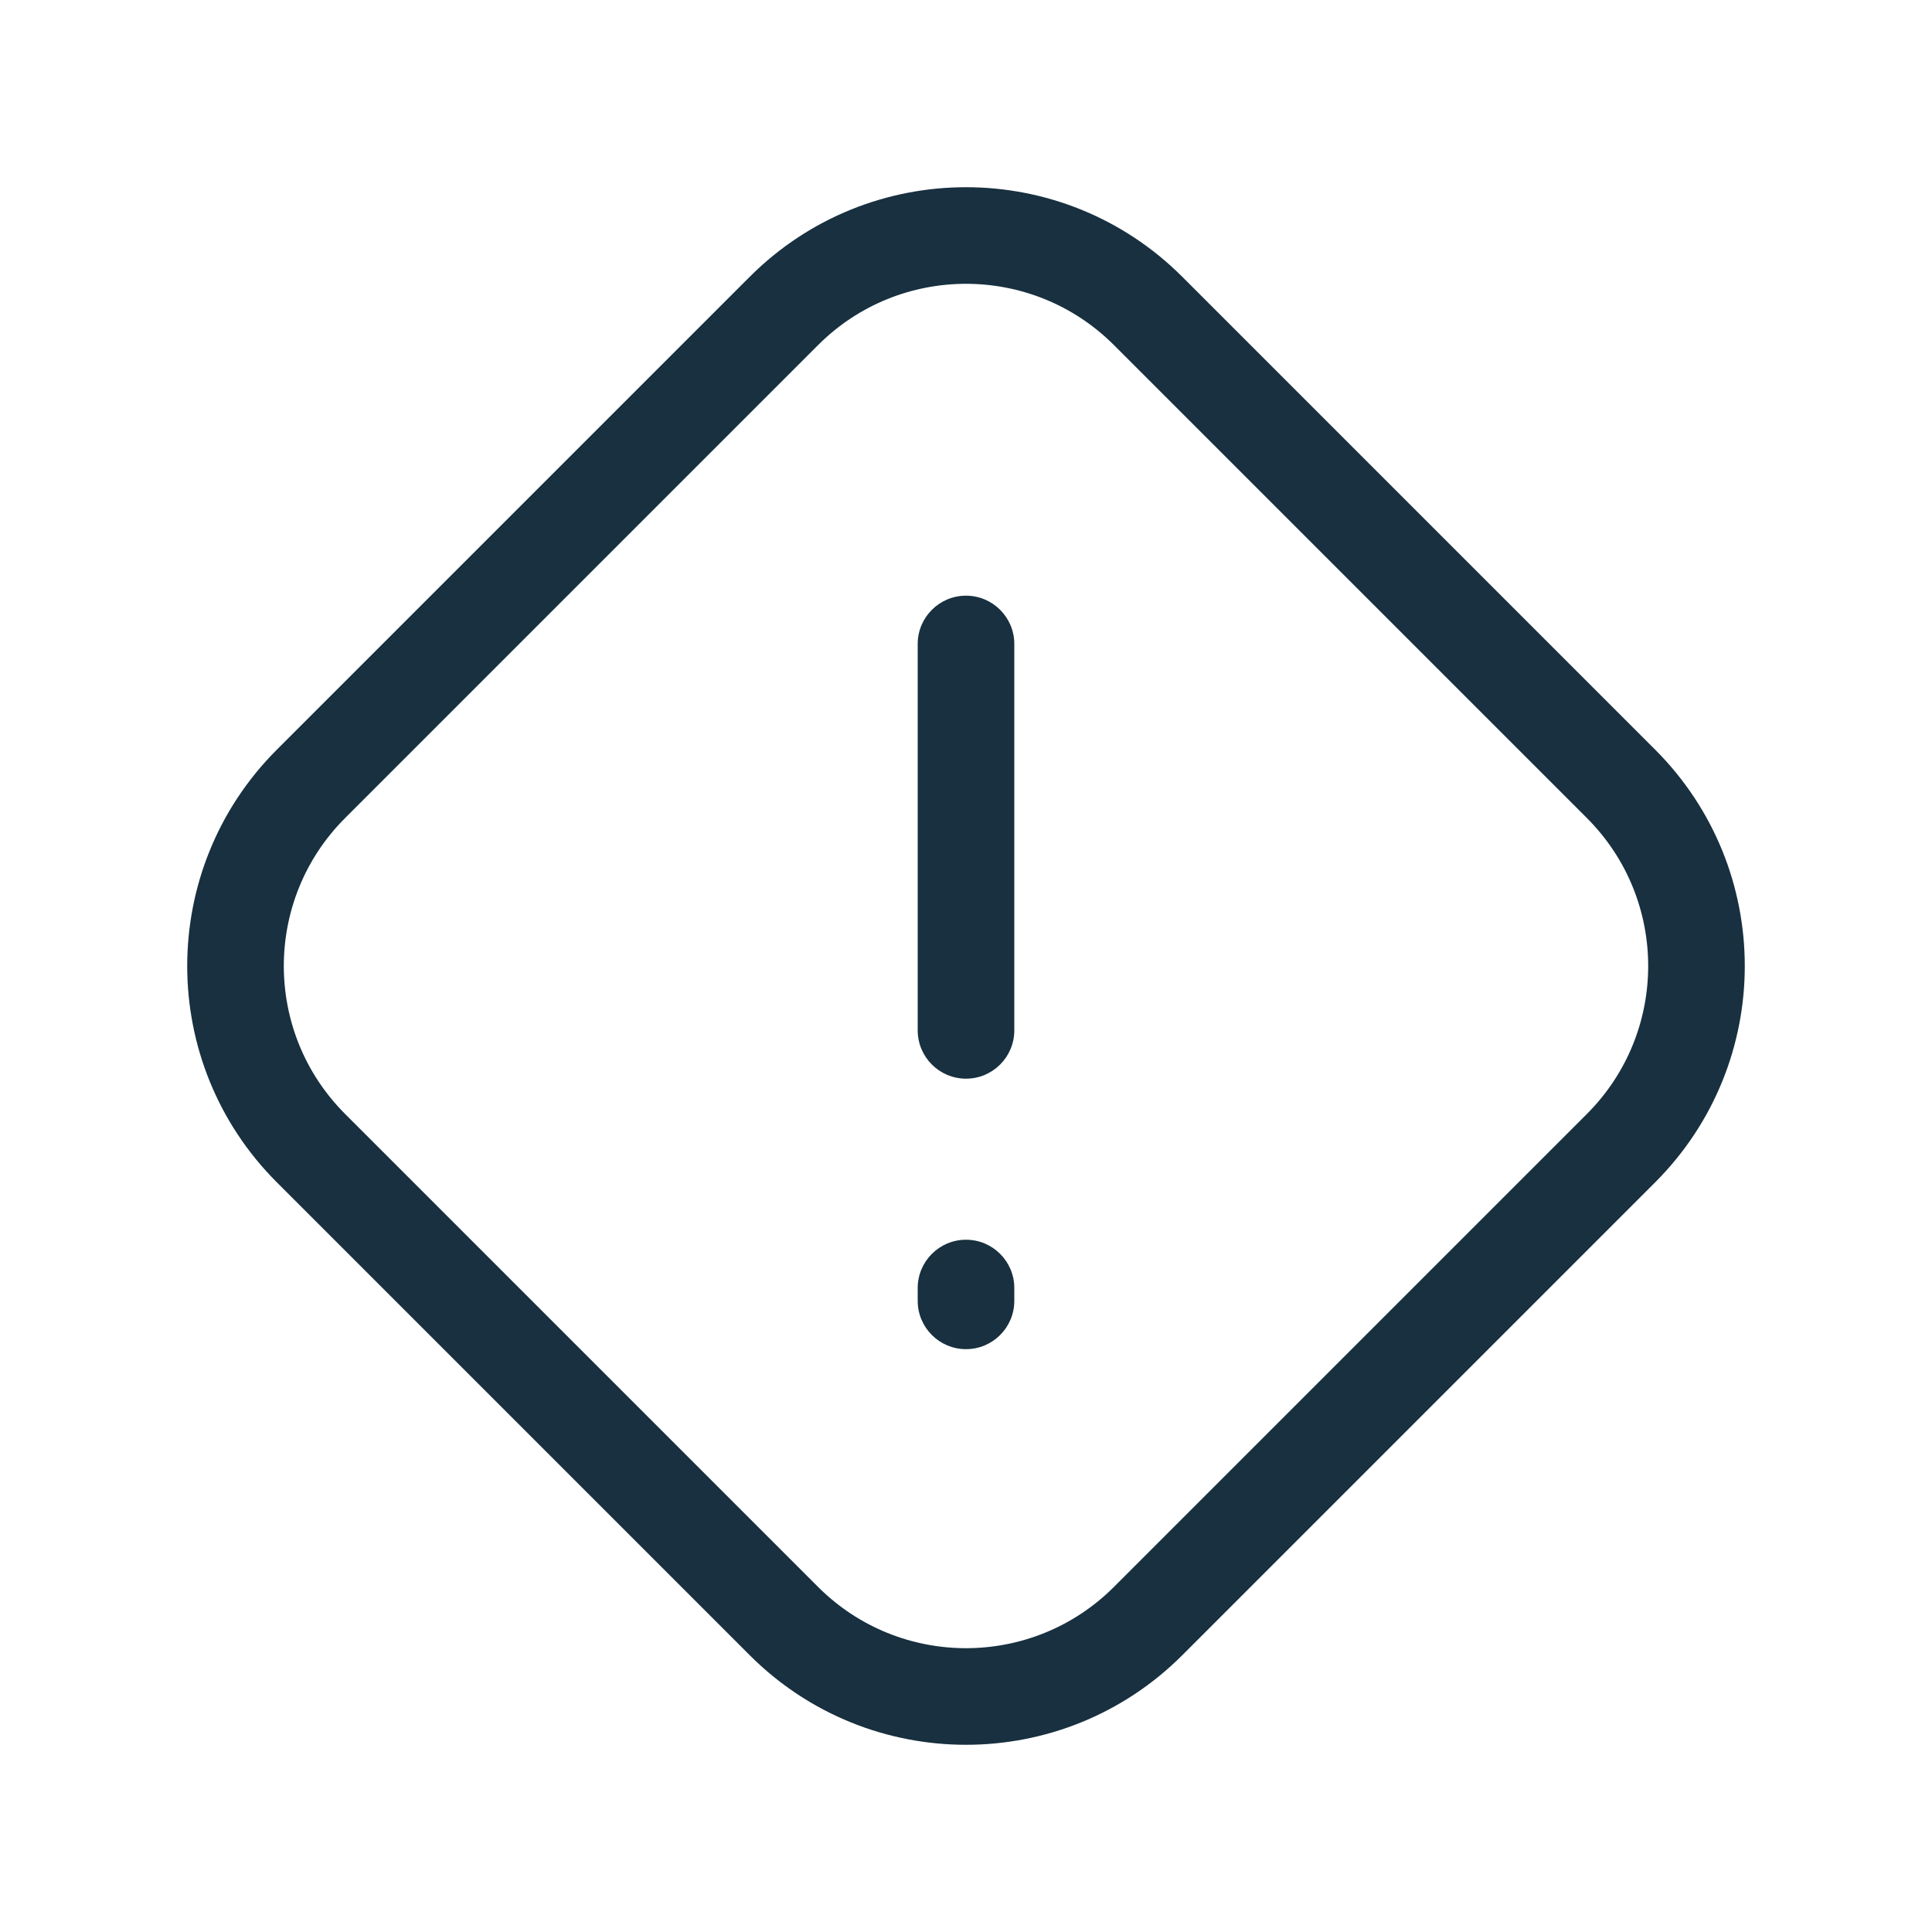
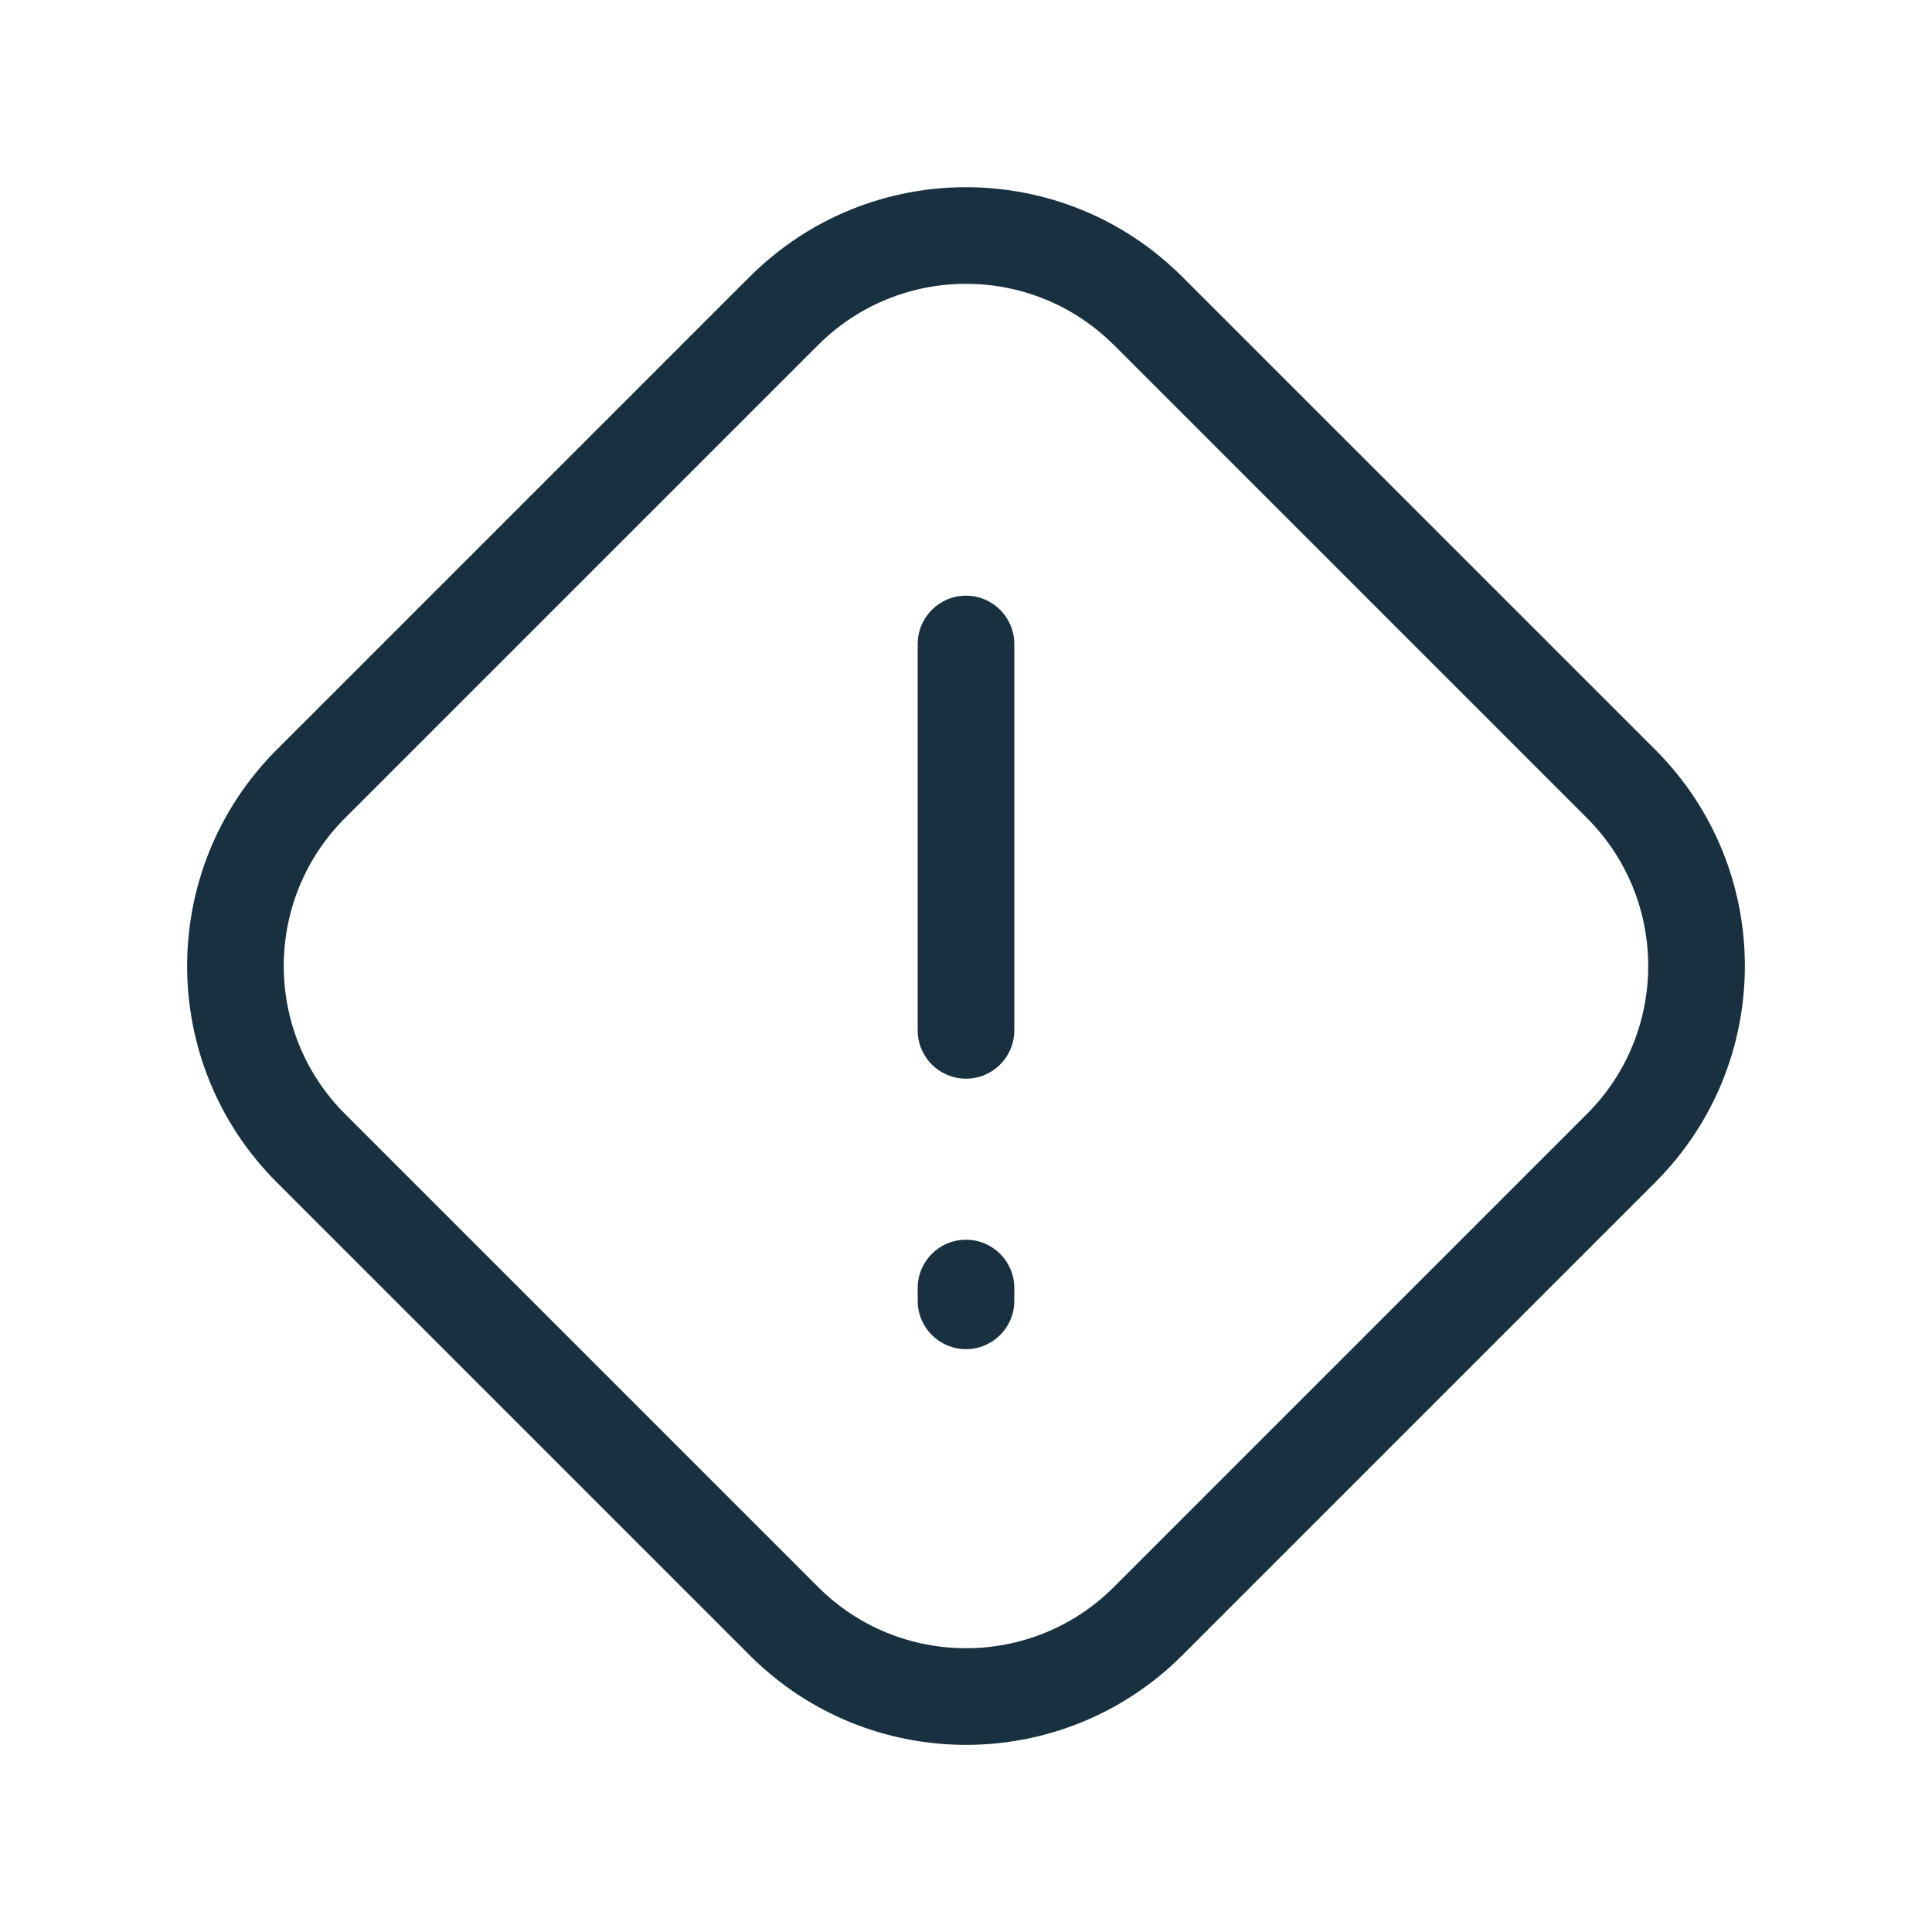
- <svg xmlns="http://www.w3.org/2000/svg" width="25" height="25" viewBox="0 0 25 25" fill="none">
+ <svg width="25" height="25" viewBox="0 0 25 25" fill="none">
  <g id="error">
-     <path id="iconDefault" fill-rule="evenodd" clip-rule="evenodd" d="M14.415 4.466C13.357 3.408 11.643 3.408 10.585 4.466L4.466 10.585C3.408 11.643 3.408 13.357 4.466 14.415L10.585 20.534C11.643 21.592 13.357 21.592 14.415 20.534L20.534 14.415C21.592 13.357 21.592 11.643 20.534 10.585L14.415 4.466ZM9.701 3.582C11.247 2.036 13.753 2.036 15.299 3.582L21.418 9.701C22.964 11.247 22.964 13.753 21.418 15.299L15.299 21.418C13.753 22.964 11.247 22.964 9.701 21.418L3.582 15.299C2.036 13.753 2.036 11.247 3.582 9.701L9.701 3.582ZM12.5 7.708C12.845 7.708 13.125 7.988 13.125 8.333V13.333C13.125 13.678 12.845 13.958 12.5 13.958C12.155 13.958 11.875 13.678 11.875 13.333V8.333C11.875 7.988 12.155 7.708 12.5 7.708ZM12.5 16.042C12.845 16.042 13.125 16.322 13.125 16.667V16.833C13.125 17.178 12.845 17.458 12.5 17.458C12.155 17.458 11.875 17.178 11.875 16.833V16.667C11.875 16.322 12.155 16.042 12.5 16.042Z" fill="#18303F" />
+     <path id="iconDefault" fill-rule="evenodd" clip-rule="evenodd" d="M14.415 4.466a2.708 2.708 0 0 0-3.83 0l-6.12 6.119a2.708 2.708 0 0 0 0 3.83l6.12 6.12a2.709 2.709 0 0 0 3.83 0l6.12-6.12a2.709 2.709 0 0 0 0-3.83l-6.12-6.12Zm-4.714-.884a3.958 3.958 0 0 1 5.598 0l6.12 6.119a3.958 3.958 0 0 1 0 5.598l-6.12 6.12a3.958 3.958 0 0 1-5.598 0l-6.12-6.12a3.958 3.958 0 0 1 0-5.598l6.12-6.12ZM12.5 7.708c.345 0 .625.28.625.625v5a.625.625 0 1 1-1.25 0v-5c0-.345.28-.625.625-.625Zm0 8.334c.345 0 .625.28.625.625v.166a.625.625 0 1 1-1.25 0v-.166c0-.346.28-.625.625-.625Z" fill="#18303F" />
  </g>
</svg>
